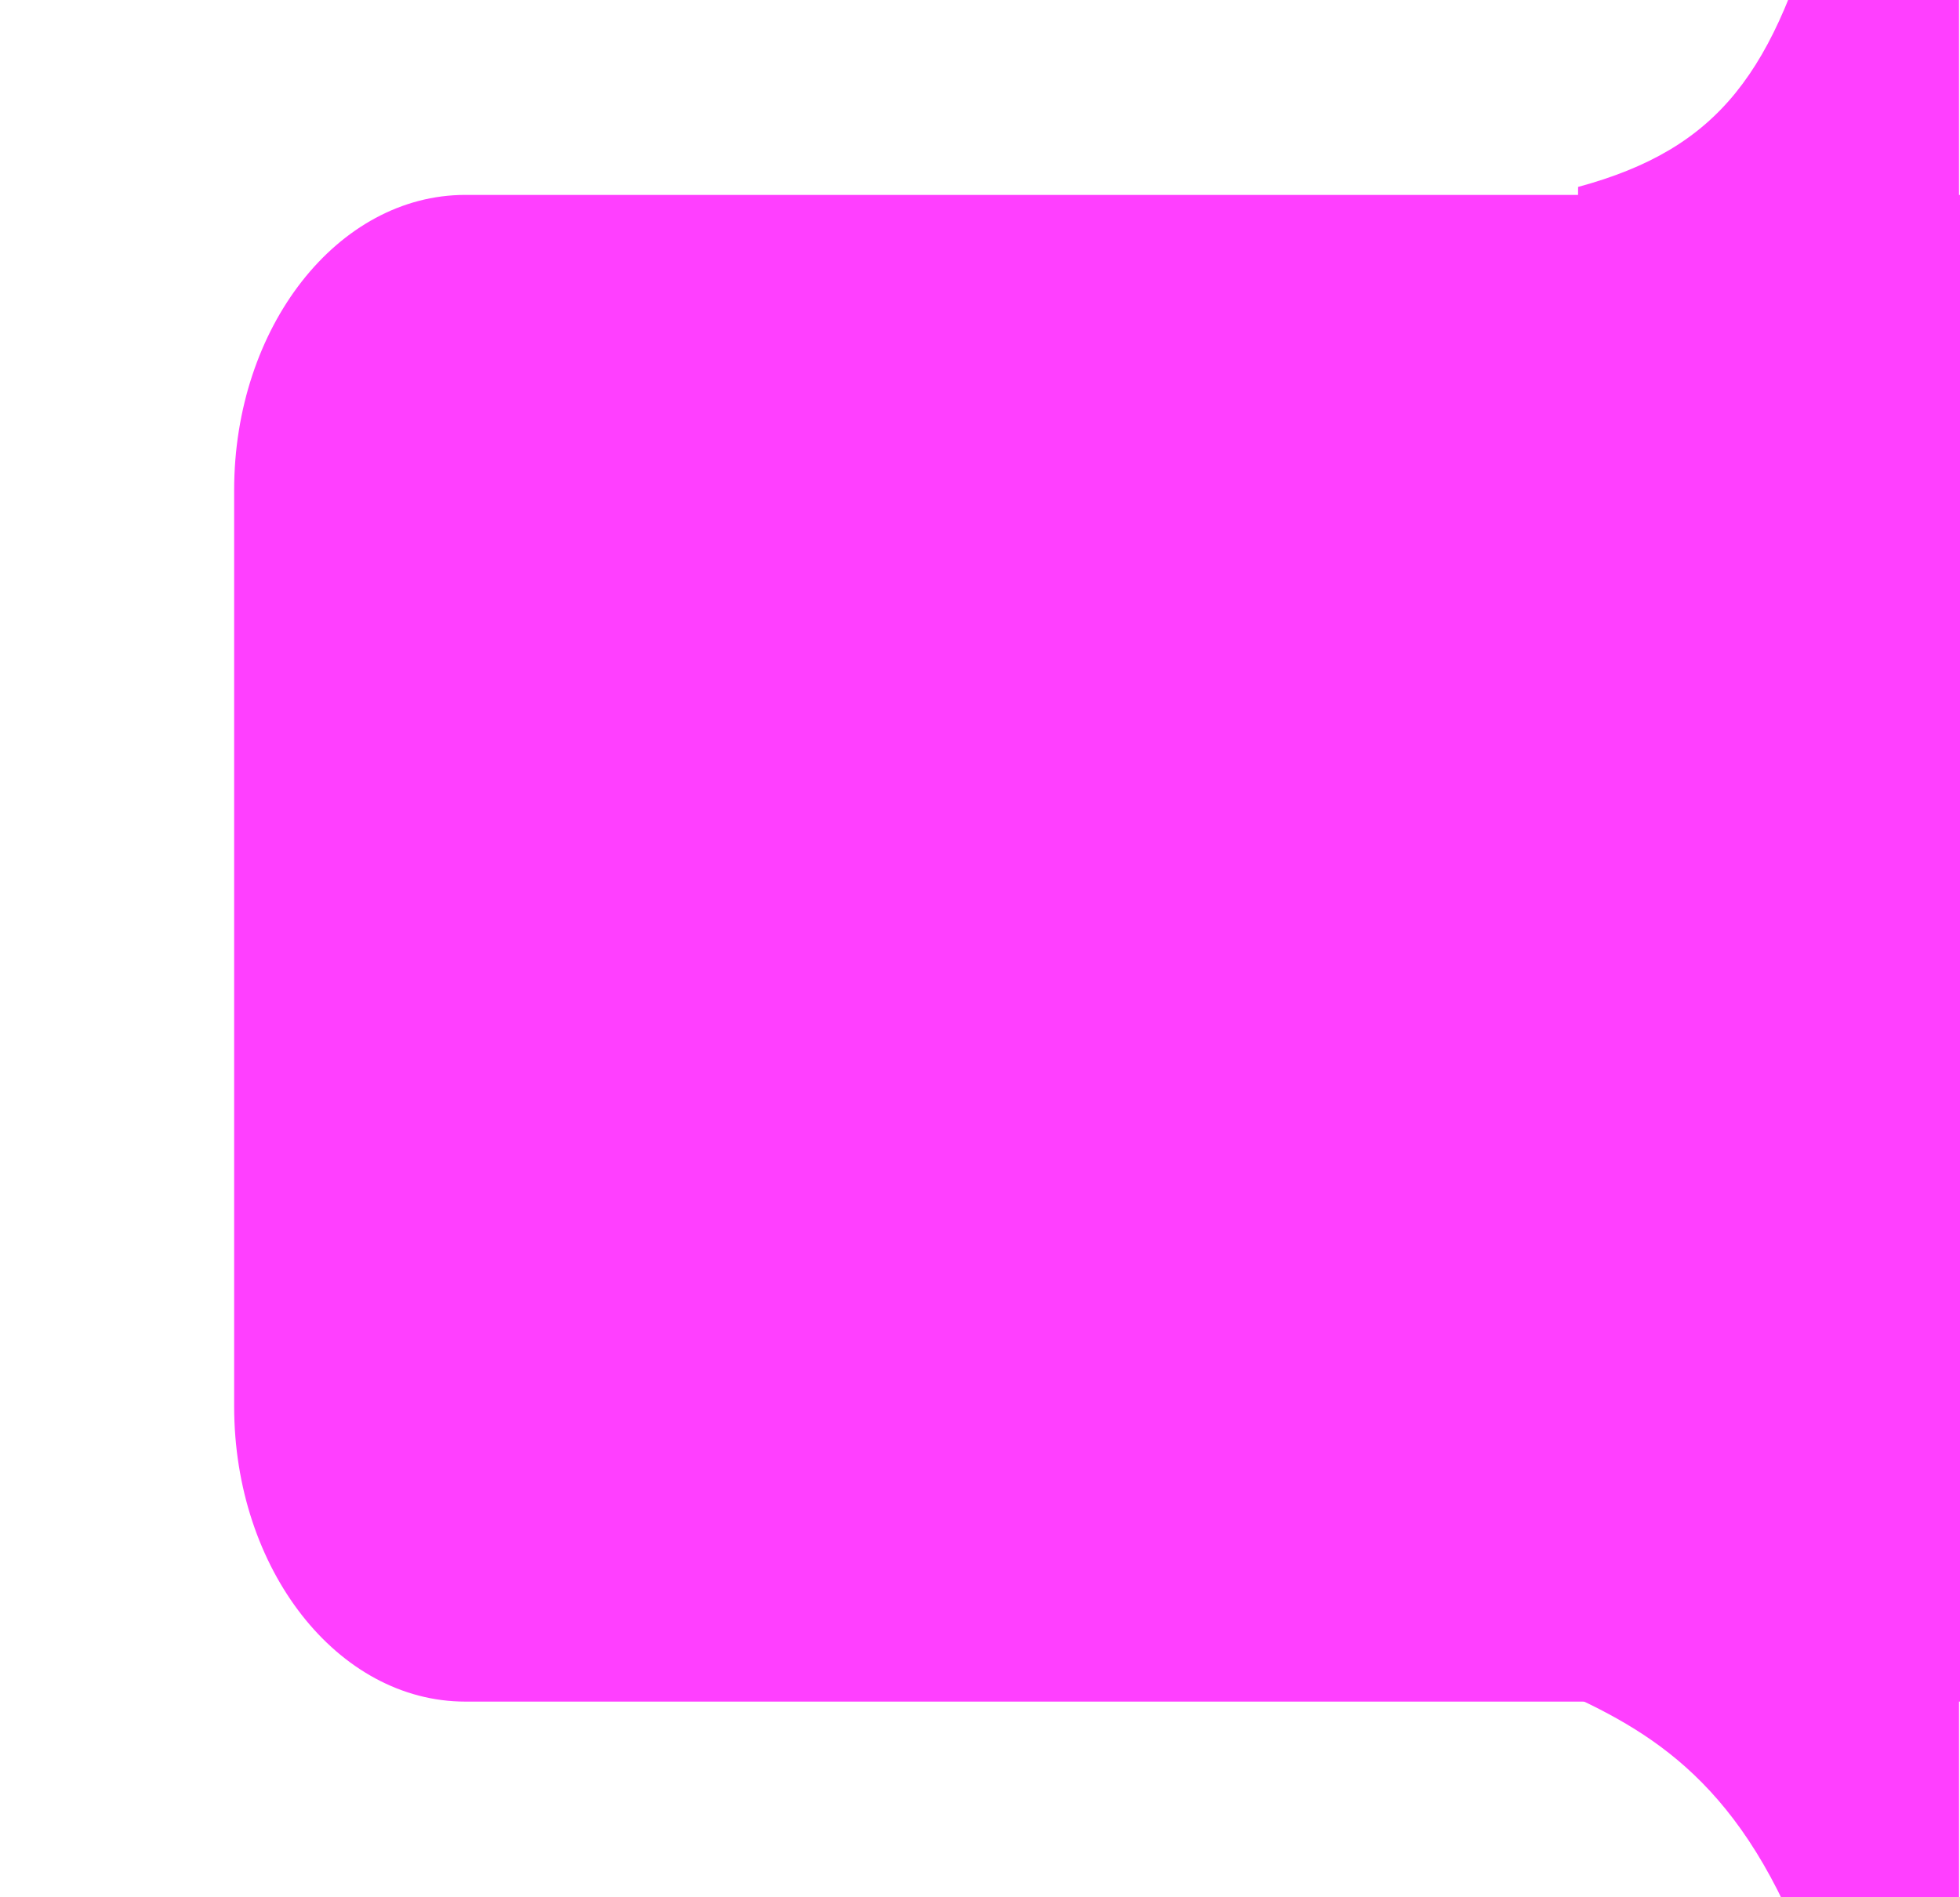
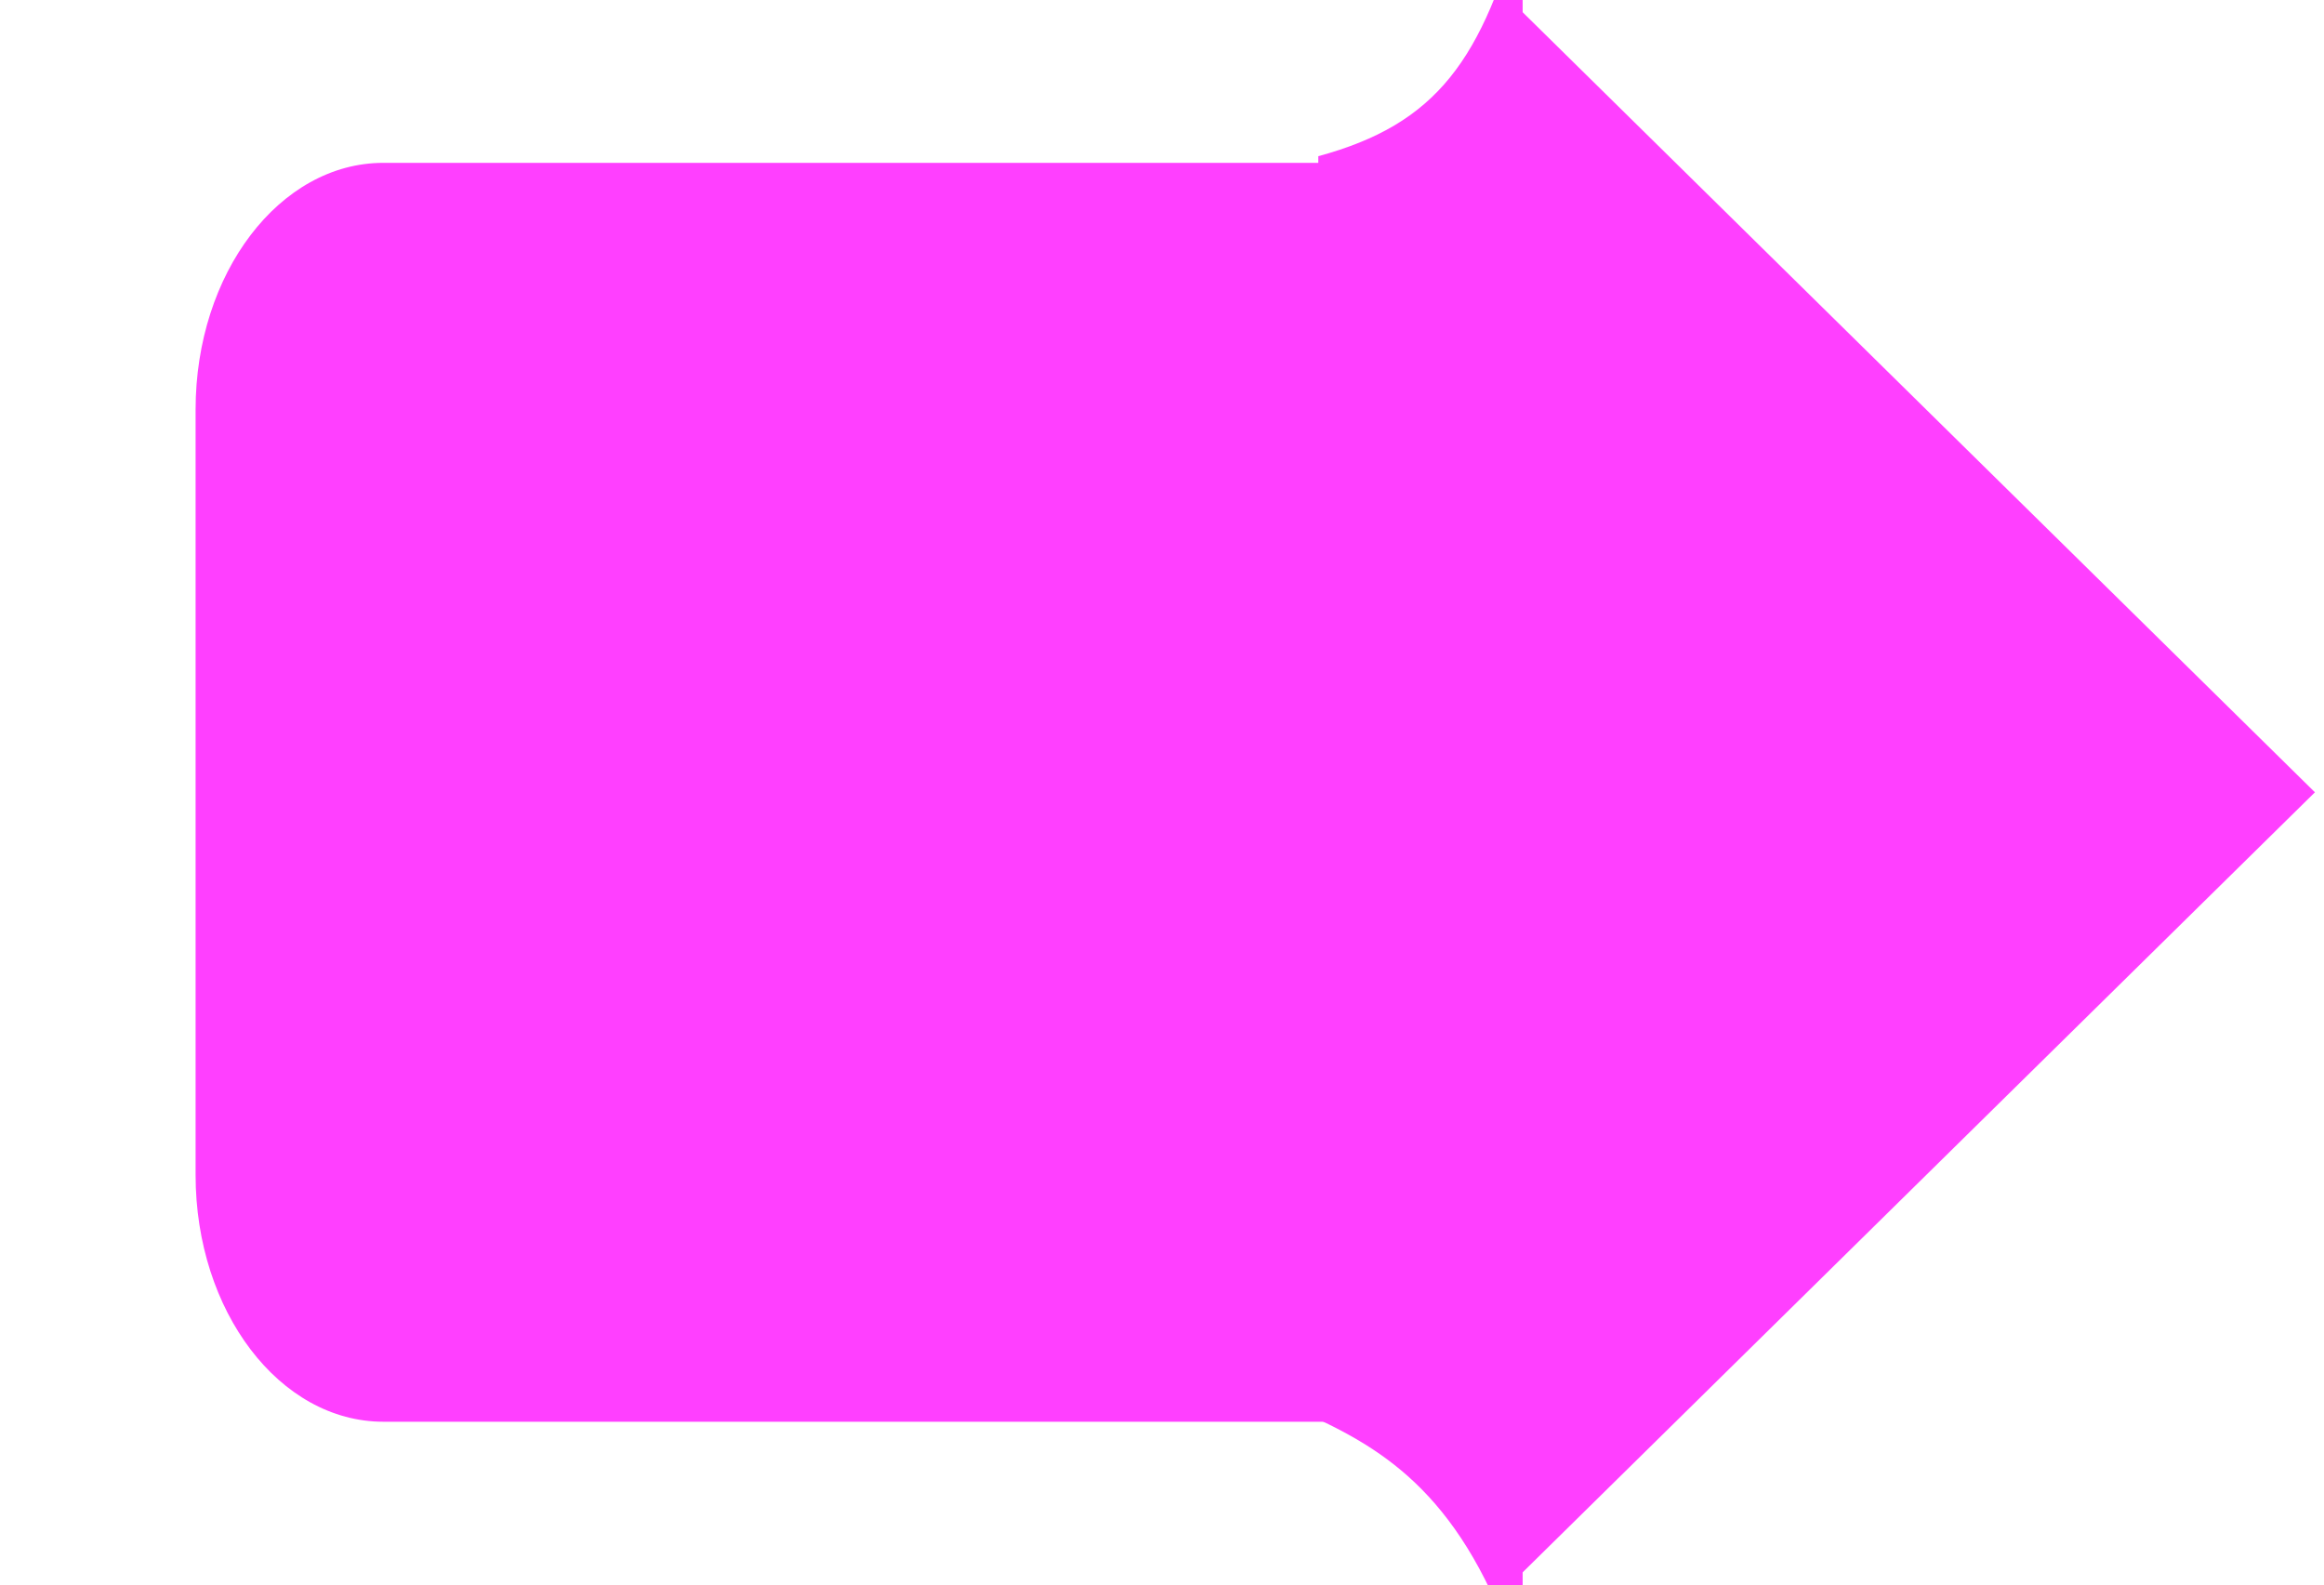
- <svg xmlns="http://www.w3.org/2000/svg" width="46.5pt" height="45pt" viewBox="0 0 46.5 45">
+ <svg xmlns="http://www.w3.org/2000/svg" width="66pt" height="45pt" viewBox="0 0 66 45">
  <defs />
-   <rect id="shape0" transform="matrix(-0.9019074 0 0 -1.152105 52.10156 40.37562)" fill="#ff3fff" fill-rule="evenodd" stroke-opacity="0" stroke="#000000" stroke-width="0" stroke-linecap="square" stroke-linejoin="bevel" width="51.609" height="31.031" rx="6.081" ry="6.081" />
+   <rect id="shape0" transform="matrix(-0.9019074 0 0 -1.152105 50.8125 40.37562)" fill="#ff3fff" fill-rule="evenodd" stroke-opacity="0" stroke="#000000" stroke-width="0" stroke-linecap="square" stroke-linejoin="bevel" width="50.18" height="31.031" rx="5.912" ry="6.081" />
  <path id="shape1" transform="matrix(-0.9019074 0 0 -1.152105 43.24219 47.53126)" fill="#ff3fff" fill-rule="evenodd" stroke-opacity="0" stroke="#000000" stroke-width="0" stroke-linecap="square" stroke-linejoin="bevel" d="M6.591 6.328C4.025 5.401 1.663 4.126 0 0L0 43.453C1.251 39.776 2.704 38.198 6.434 37.406C6.434 37.406 6.486 27.047 6.591 6.328Z" />
-   <rect id="shape2" transform="matrix(-1 0 0 -1.313654 46.47656 45.16052)" fill="#ff3fff" fill-rule="evenodd" stroke-opacity="0" stroke="#000000" stroke-width="0" stroke-linecap="square" stroke-linejoin="bevel" width="3.75" height="34.5" />
+   <path id="shape2" transform="matrix(-1 0 0 -1.313654 65.74219 45.16052)" fill="#ff3fff" fill-rule="evenodd" stroke-opacity="0" stroke="#000000" stroke-width="0" stroke-linecap="square" stroke-linejoin="bevel" d="M23.016 0L23.016 34.5L0 17.25Z" />
</svg>
